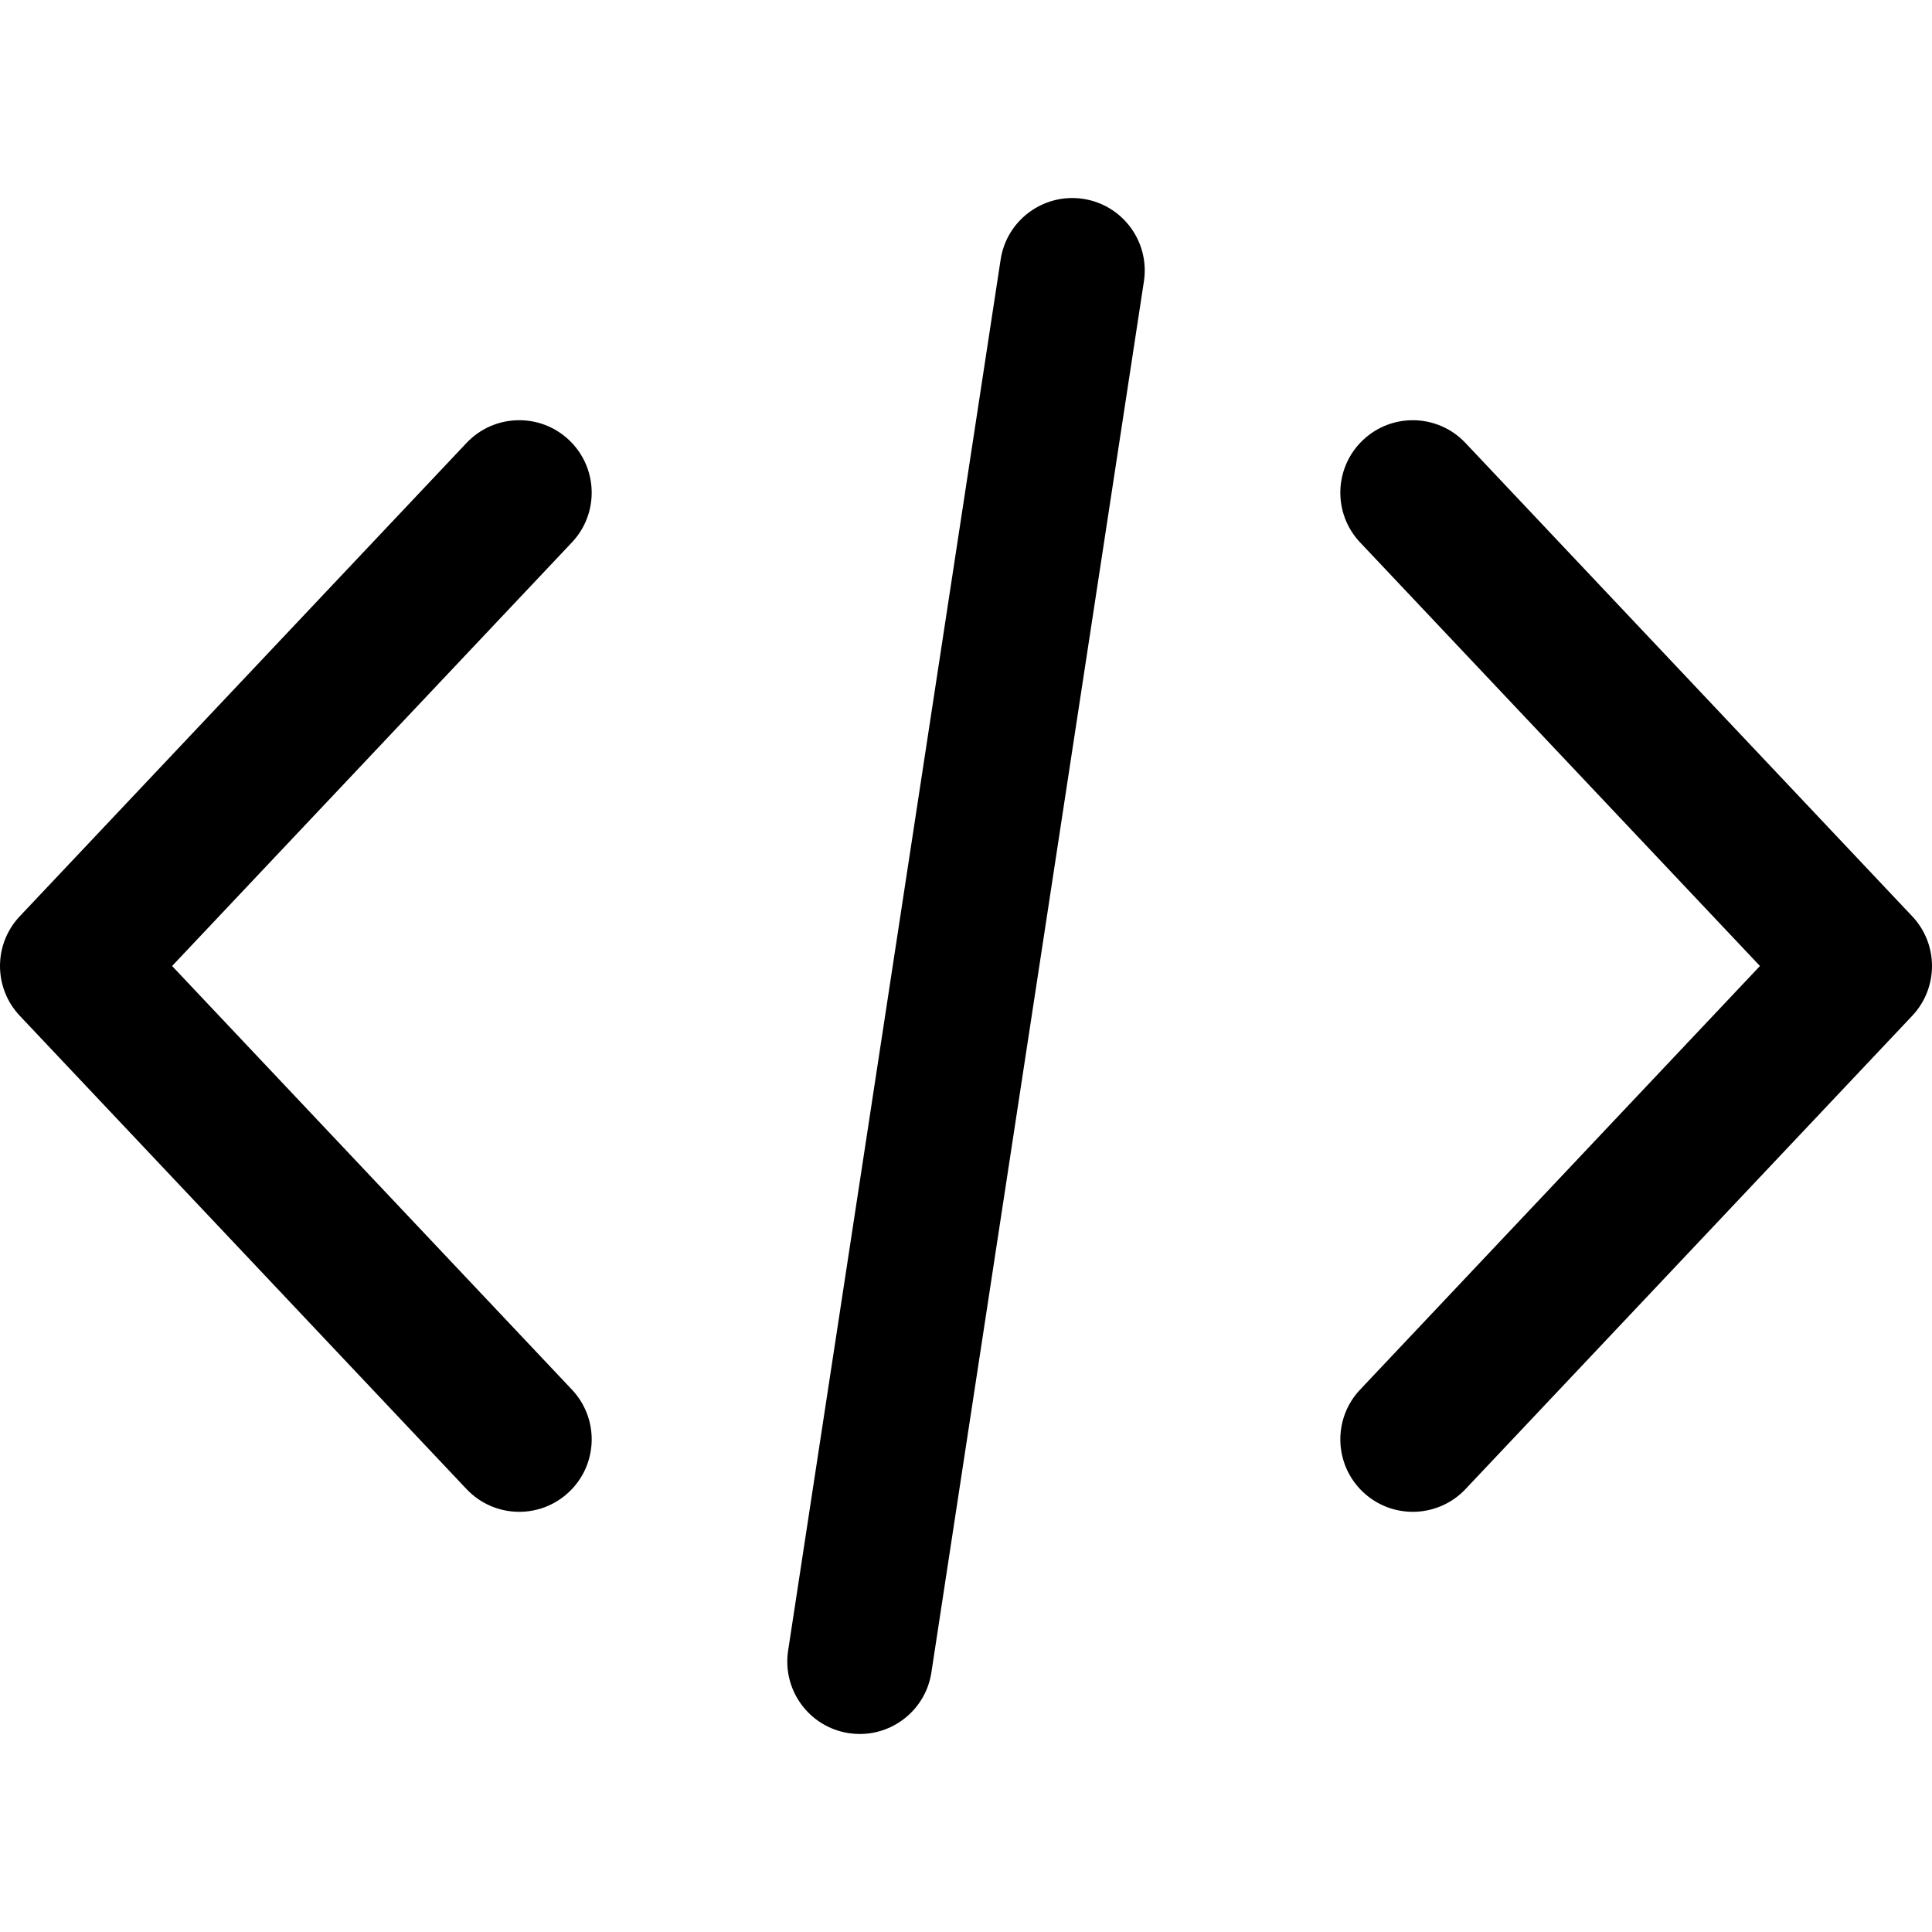
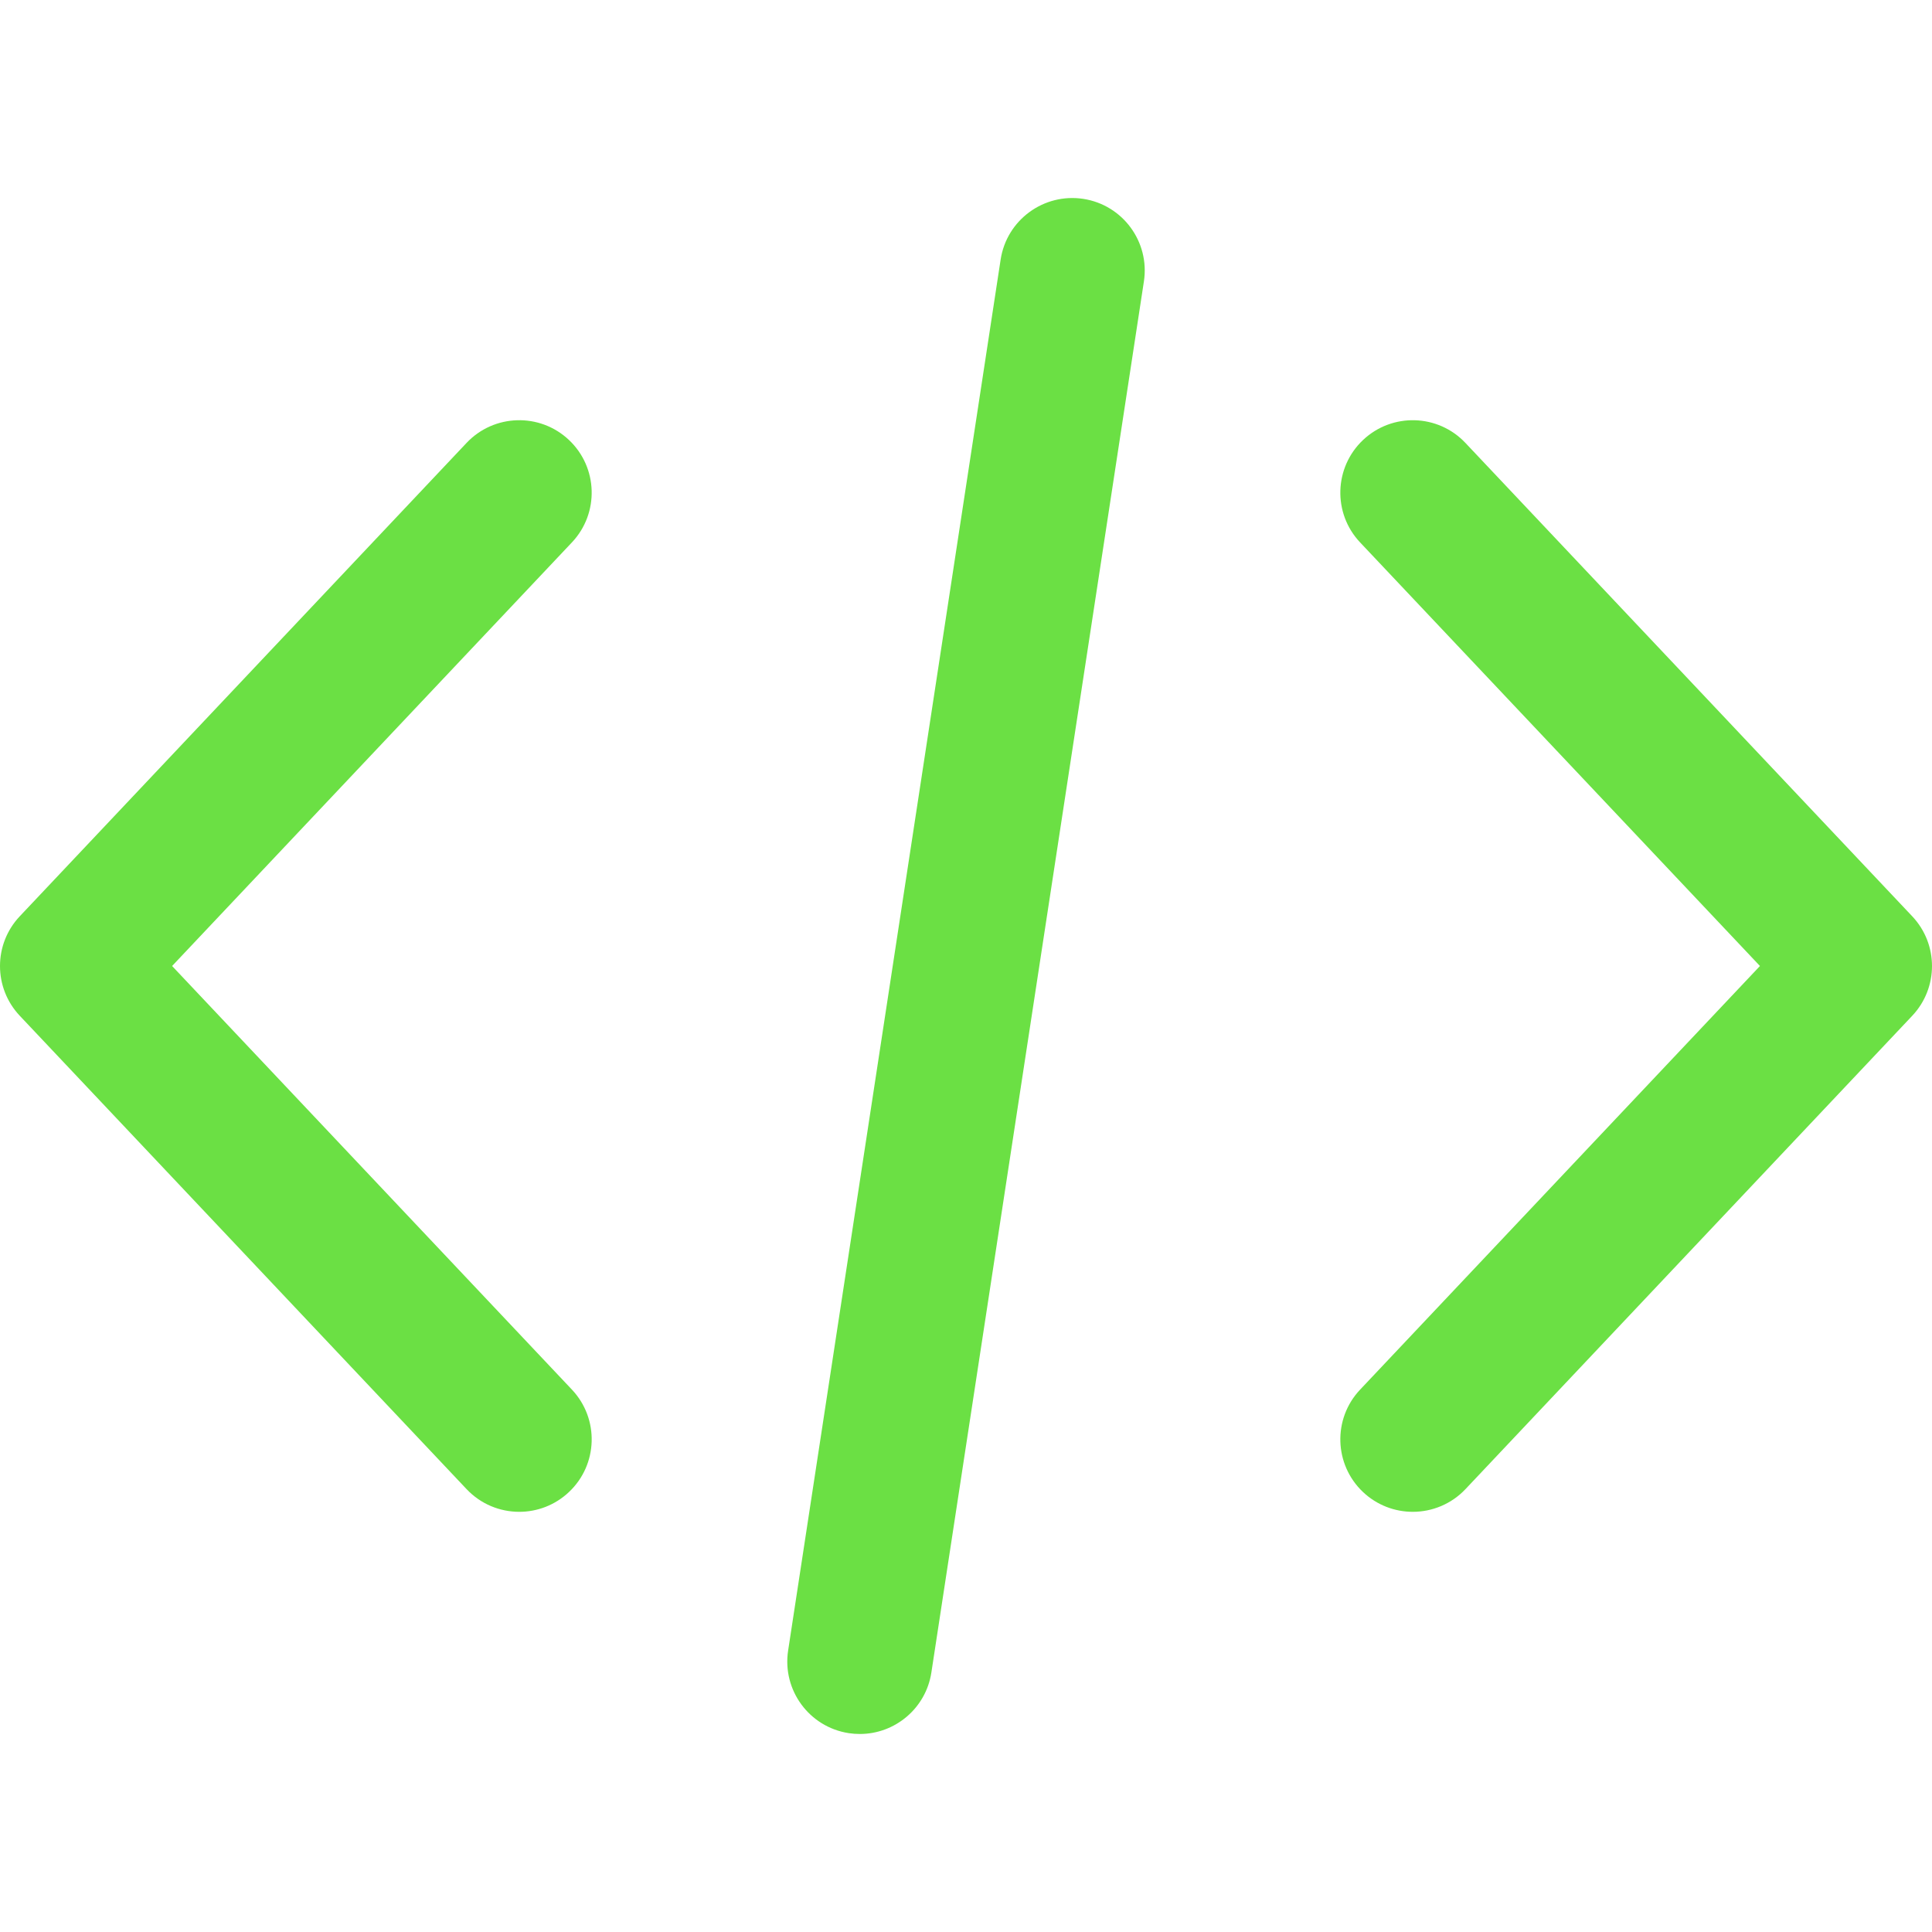
- <svg xmlns="http://www.w3.org/2000/svg" version="1.1" id="Capa_1" x="0px" y="0px" viewBox="0 0 511.997 511.997" style="enable-background:new 0 0 511.997 511.997;" xml:space="preserve">
+ <svg xmlns="http://www.w3.org/2000/svg" version="1.1" id="Capa_1" x="0px" y="0px" viewBox="0 0 511.997 511.997" style="enable-background:new 0 0 511.997 511.997; " xml:space="preserve">
  <g>
    <g>
-       <path d="M506.76,242.828l-118.4-125.44c-7.277-7.718-19.424-8.07-27.142-0.787c-7.706,7.277-8.064,19.43-0.781,27.142    l105.965,112.256L360.437,368.268c-7.283,7.712-6.925,19.859,0.781,27.142c3.712,3.501,8.454,5.235,13.178,5.235    c5.101,0,10.195-2.022,13.965-6.01l118.4-125.446C513.742,261.785,513.742,250.226,506.76,242.828z" />
+       <path d="M506.76,242.828l-118.4-125.44c-7.277-7.718-19.424-8.07-27.142-0.787c-7.706,7.277-8.064,19.43-0.781,27.142    l105.965,112.256L360.437,368.268c-7.283,7.712-6.925,19.859,0.781,27.142c3.712,3.501,8.454,5.235,13.178,5.235    c5.101,0,10.195-2.022,13.965-6.01l118.4-125.446C513.742,261.785,513.742,250.226,506.76,242.828z" fill="#6BE044" />
    </g>
  </g>
  <g>
    <g>
-       <path d="M151.566,368.262L45.608,255.999l105.958-112.262c7.277-7.712,6.925-19.866-0.787-27.142    c-7.706-7.277-19.866-6.925-27.142,0.787l-118.4,125.44c-6.982,7.398-6.982,18.963,0,26.362L123.643,394.63    c3.776,4,8.864,6.016,13.965,6.016c4.723,0,9.466-1.741,13.171-5.242C158.498,388.127,158.843,375.974,151.566,368.262z" />
+       <path d="M151.566,368.262L45.608,255.999l105.958-112.262c7.277-7.712,6.925-19.866-0.787-27.142    c-7.706-7.277-19.866-6.925-27.142,0.787l-118.4,125.44c-6.982,7.398-6.982,18.963,0,26.362L123.643,394.63    c3.776,4,8.864,6.016,13.965,6.016c4.723,0,9.466-1.741,13.171-5.242C158.498,388.127,158.843,375.974,151.566,368.262z" fill="#6BE044" />
    </g>
  </g>
  <g>
    <g>
-       <path d="M287.061,52.697c-10.477-1.587-20.282,5.606-21.882,16.083l-56.32,368.64c-1.6,10.483,5.6,20.282,16.083,21.882    c0.986,0.147,1.958,0.218,2.925,0.218c9.325,0,17.504-6.803,18.957-16.301l56.32-368.64    C304.744,64.095,297.544,54.297,287.061,52.697z" />
+       <path d="M287.061,52.697c-10.477-1.587-20.282,5.606-21.882,16.083l-56.32,368.64c-1.6,10.483,5.6,20.282,16.083,21.882    c0.986,0.147,1.958,0.218,2.925,0.218c9.325,0,17.504-6.803,18.957-16.301l56.32-368.64    C304.744,64.095,297.544,54.297,287.061,52.697z" fill="#6BE044" />
    </g>
  </g>
  <g>
</g>
  <g>
</g>
  <g>
</g>
  <g>
</g>
  <g>
</g>
  <g>
</g>
  <g>
</g>
  <g>
</g>
  <g>
</g>
  <g>
</g>
  <g>
</g>
  <g>
</g>
  <g>
</g>
  <g>
</g>
  <g>
</g>
</svg>
